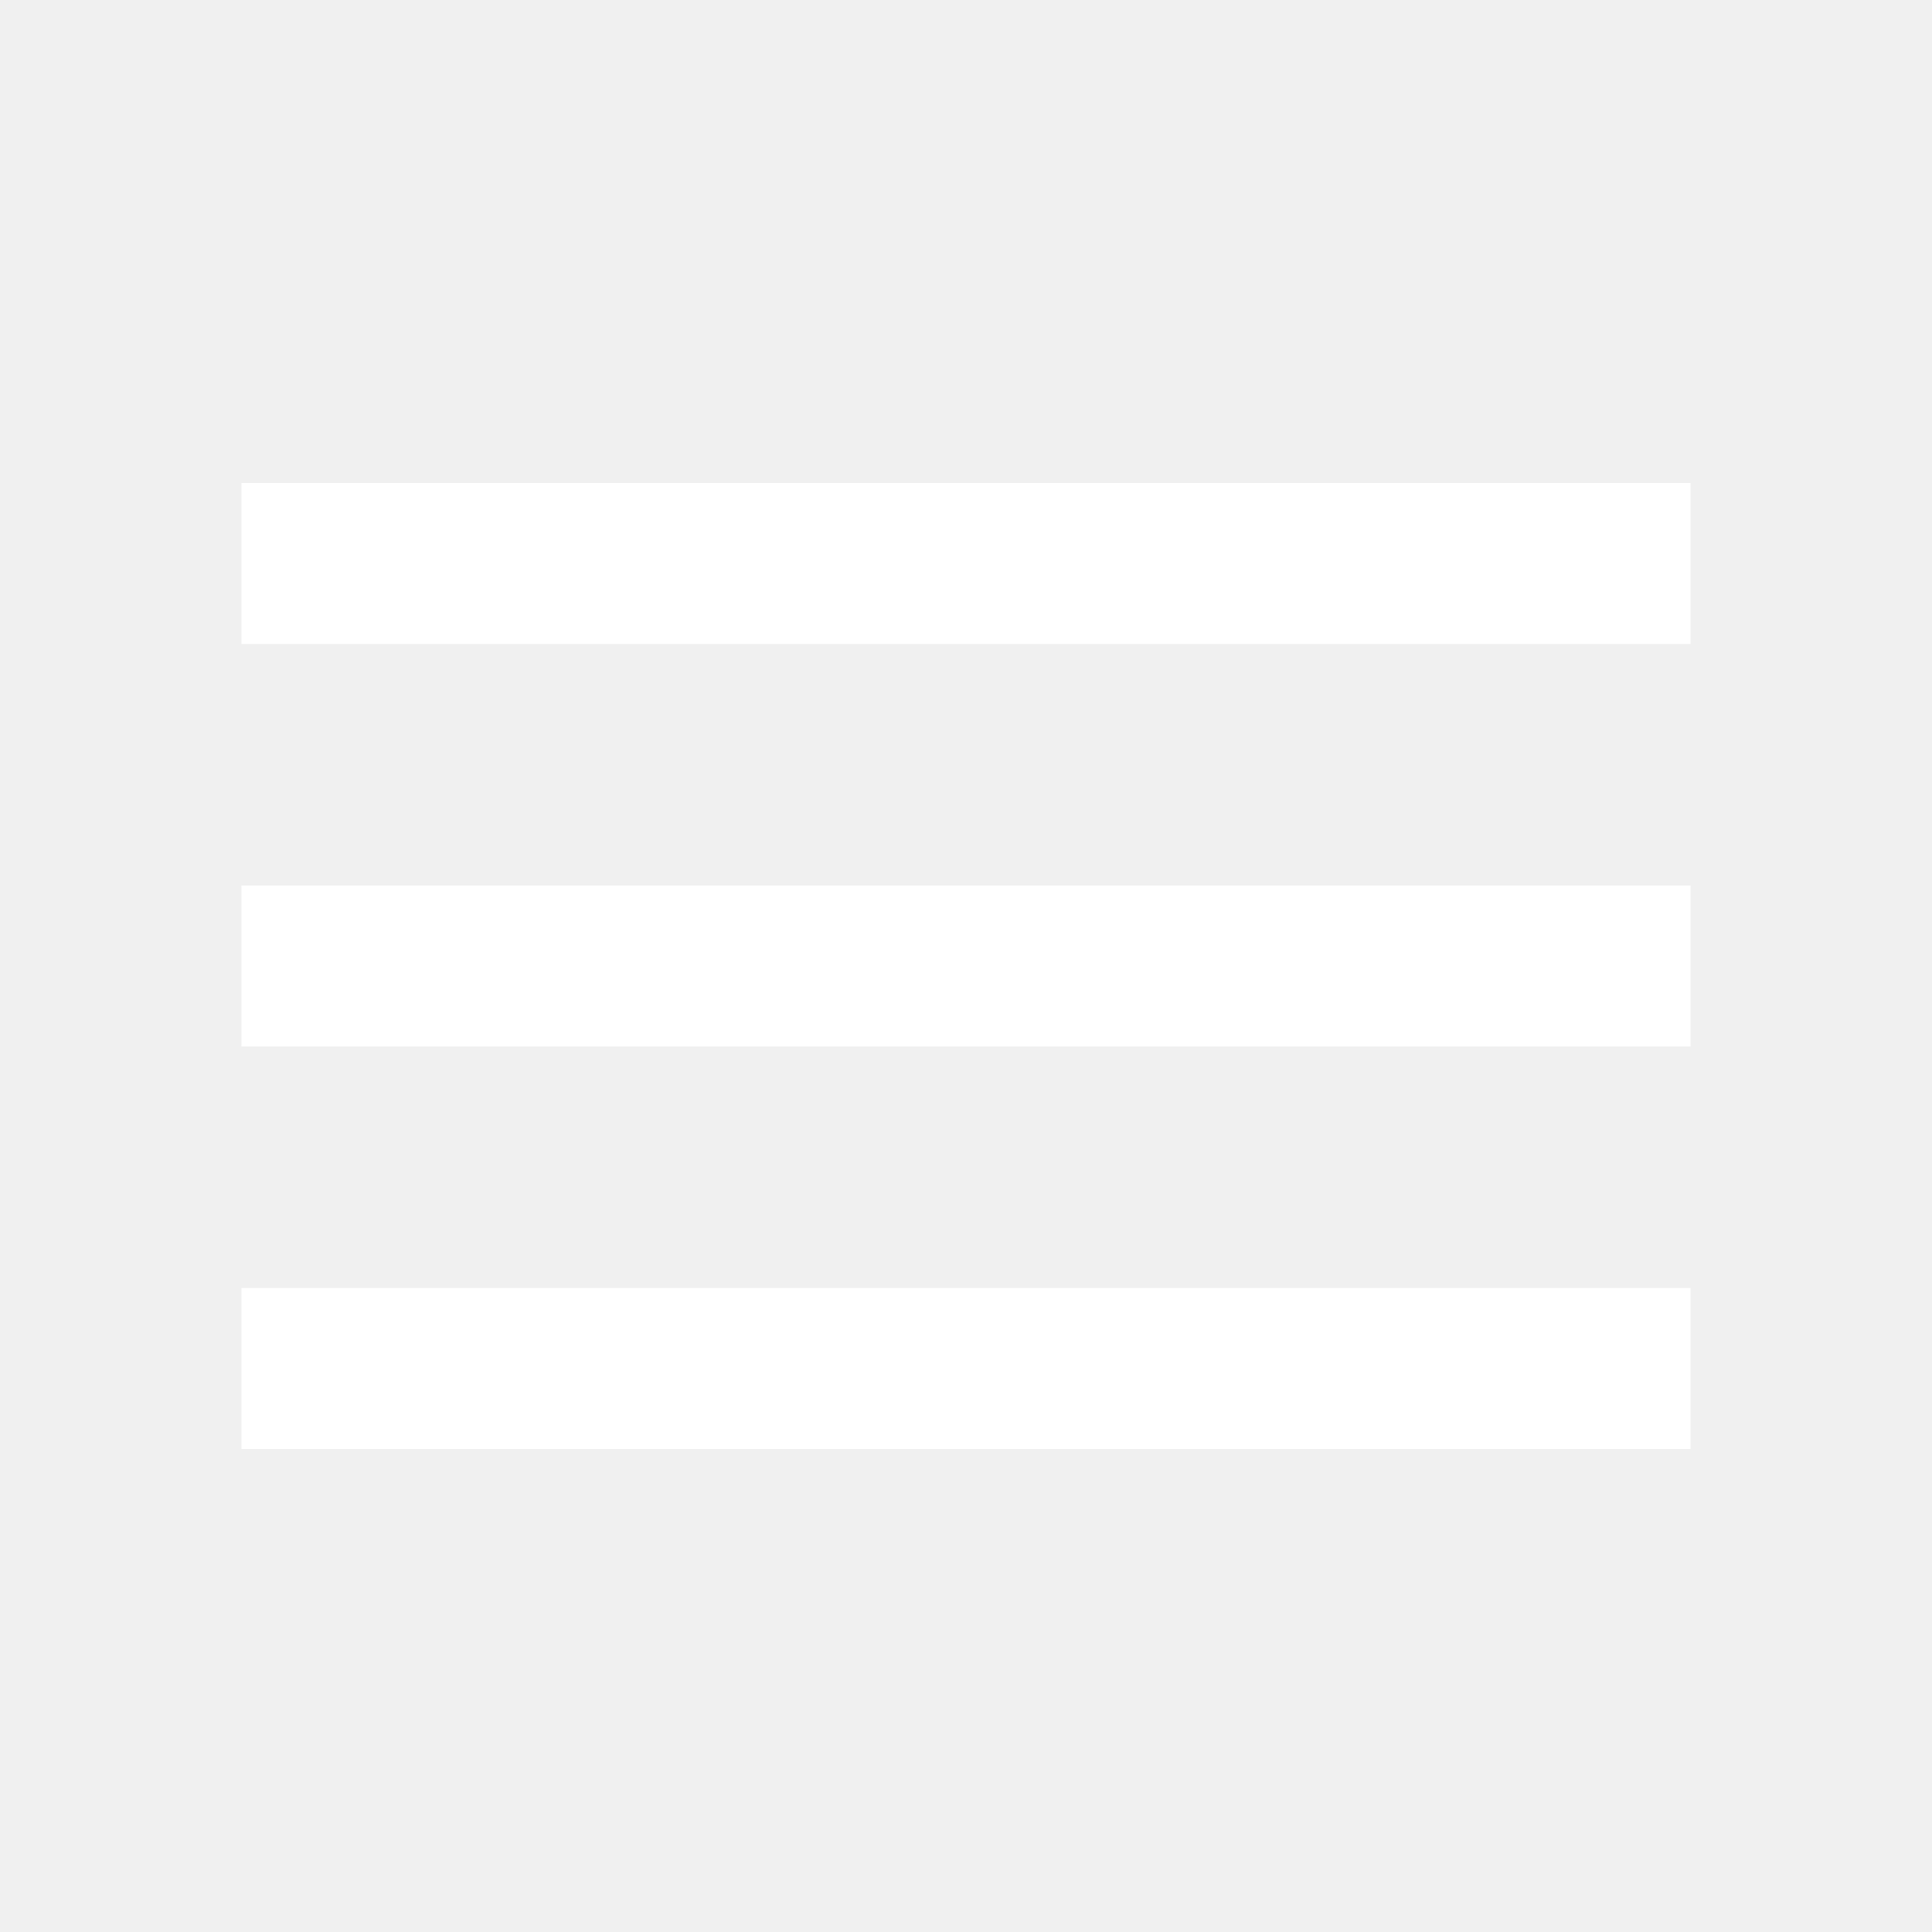
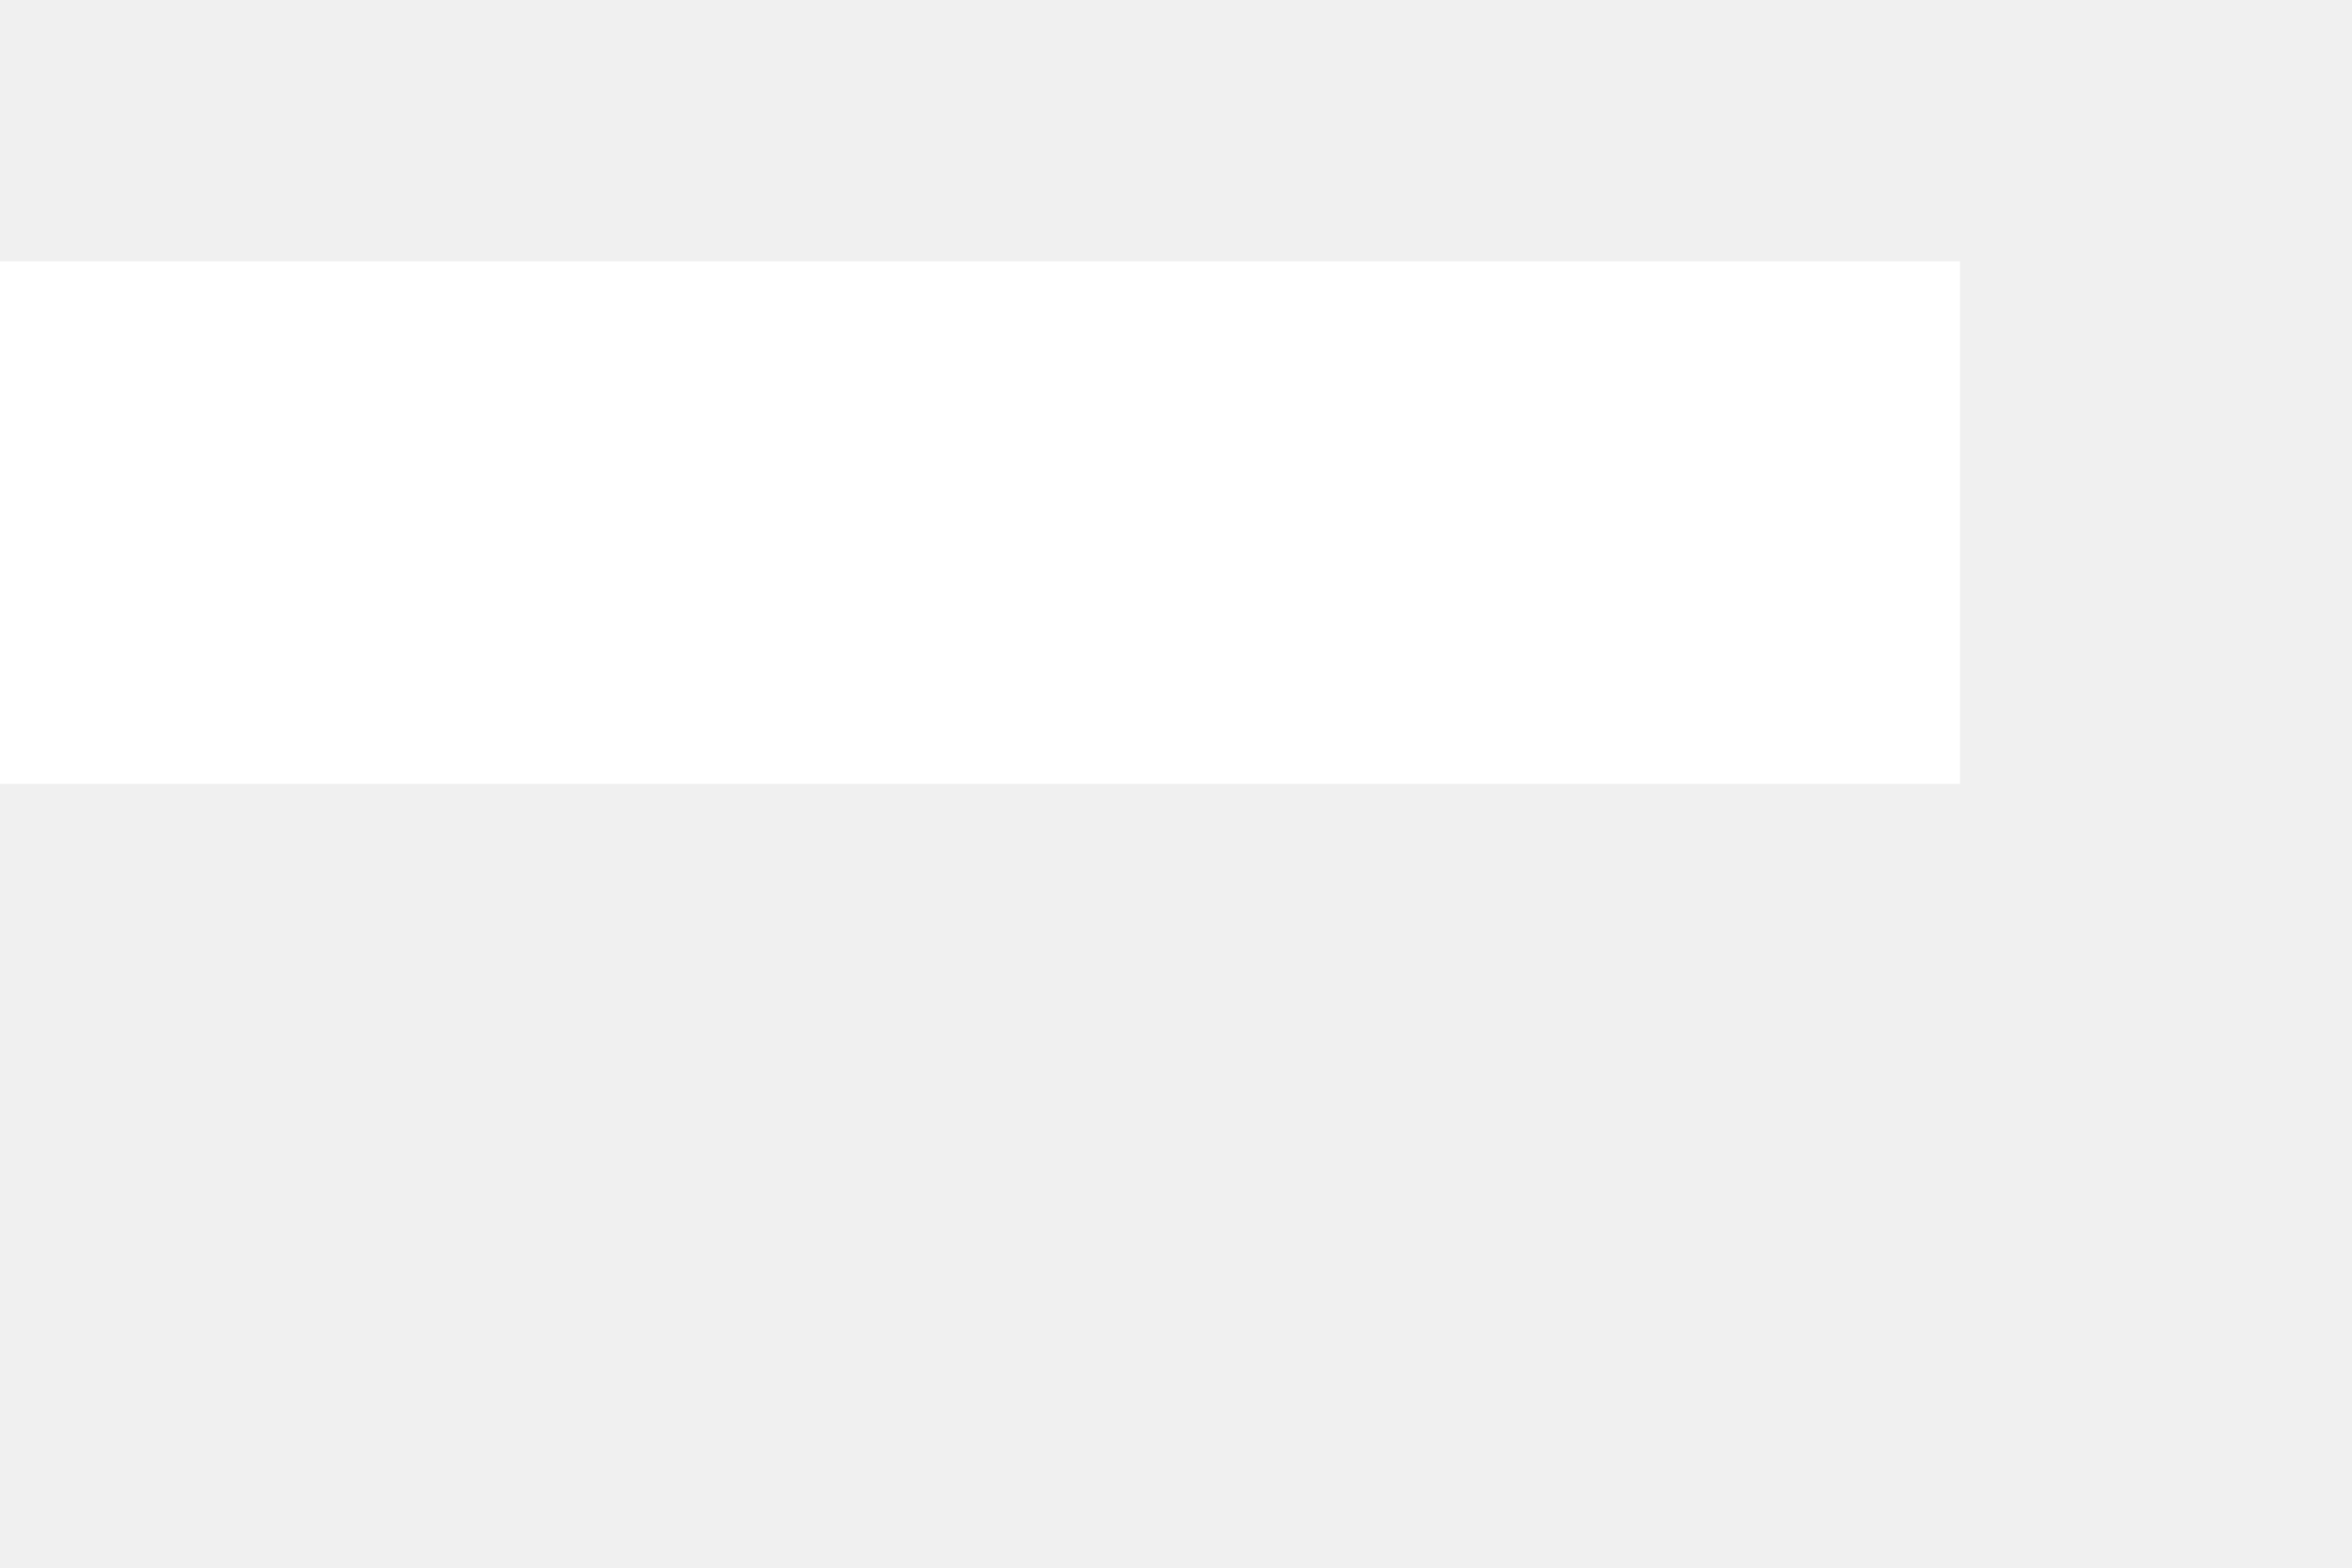
- <svg xmlns="http://www.w3.org/2000/svg" fill="#FFFFFF" height="36" viewBox="0 0 24 24" width="36">
-   <path d="M0 0h24v24H0z" fill="none" />
-   <path d="M3 18h18v-2H3v2zm0-5h18v-2H3v2zm0-7v2h18V6H3z" />
+ <svg xmlns="http://www.w3.org/2000/svg" version="1.1" id="Calque_1" x="0px" y="0px" width="27px" height="18px" viewBox="4.5 9 27 18" enable-background="new 4.5 9 27 18" xml:space="preserve">
+   <path fill="none" d="M-36-36h72v72h-72V-36z" />
+   <path fill="#FFFFFF" d="M-27,18h54v-6h-54V18z M-27,3h54v-6h-54V3z M-27-18v6h54v-6H-27z" />
</svg>
